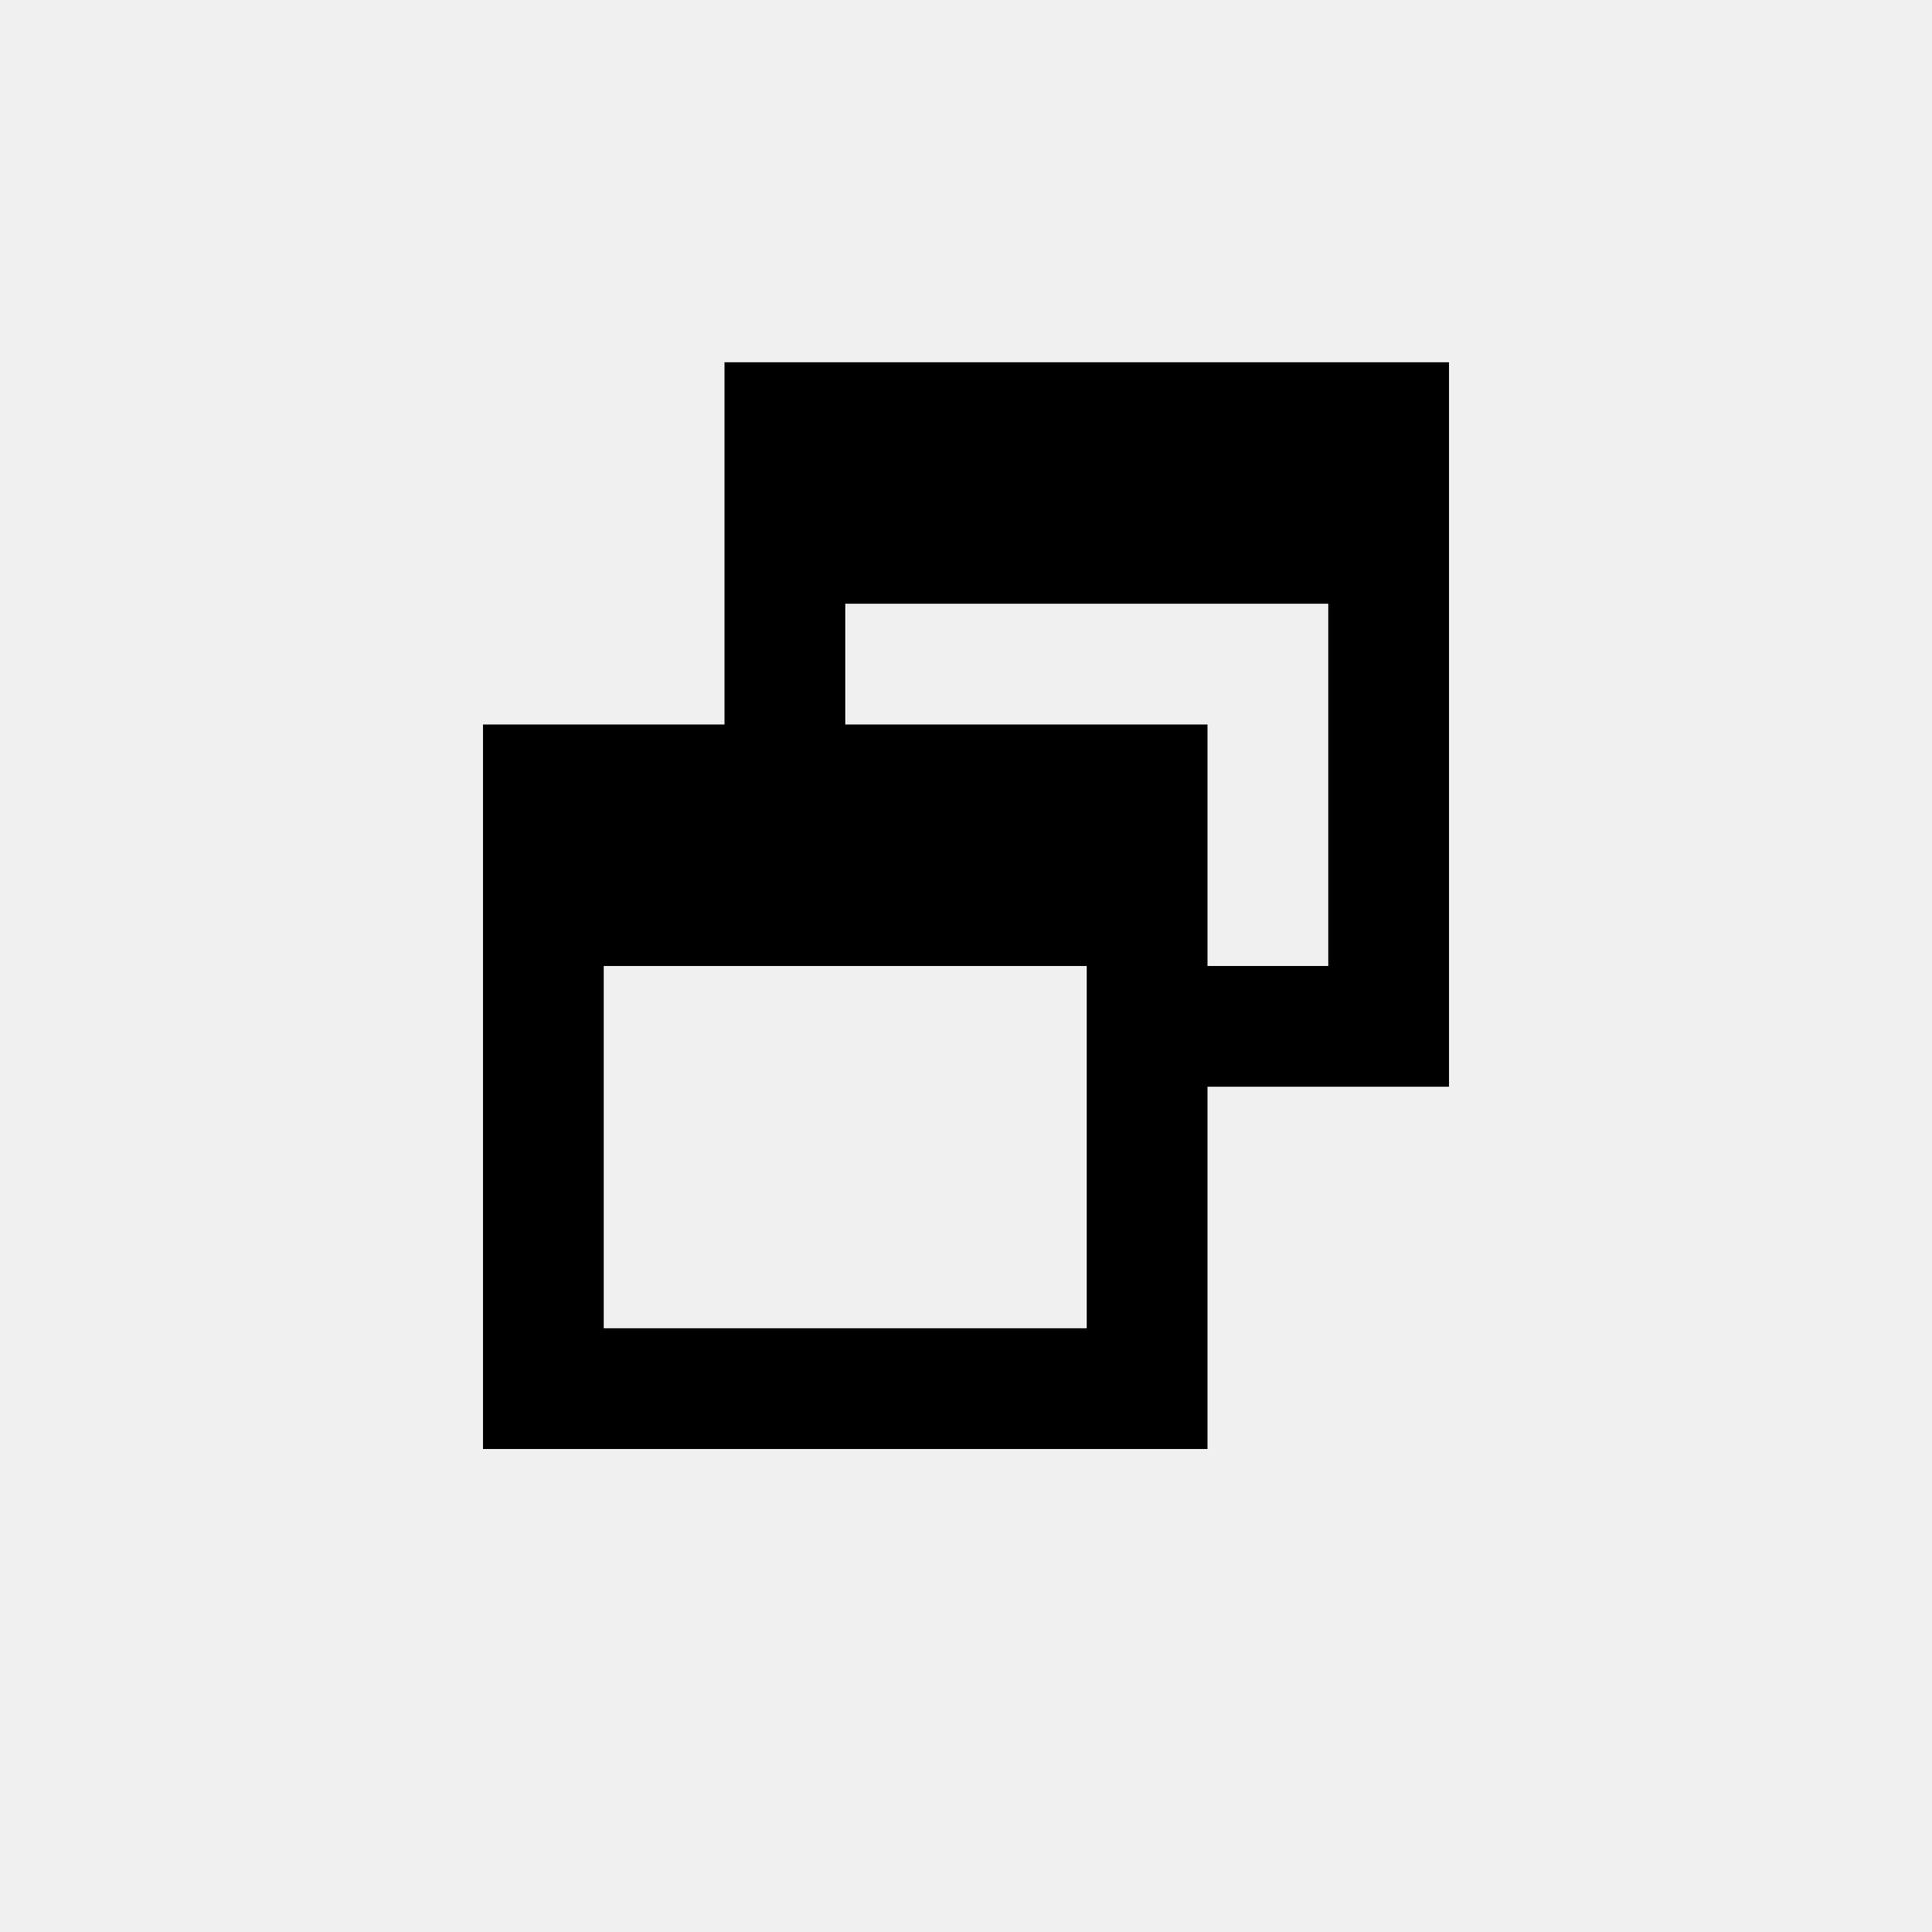
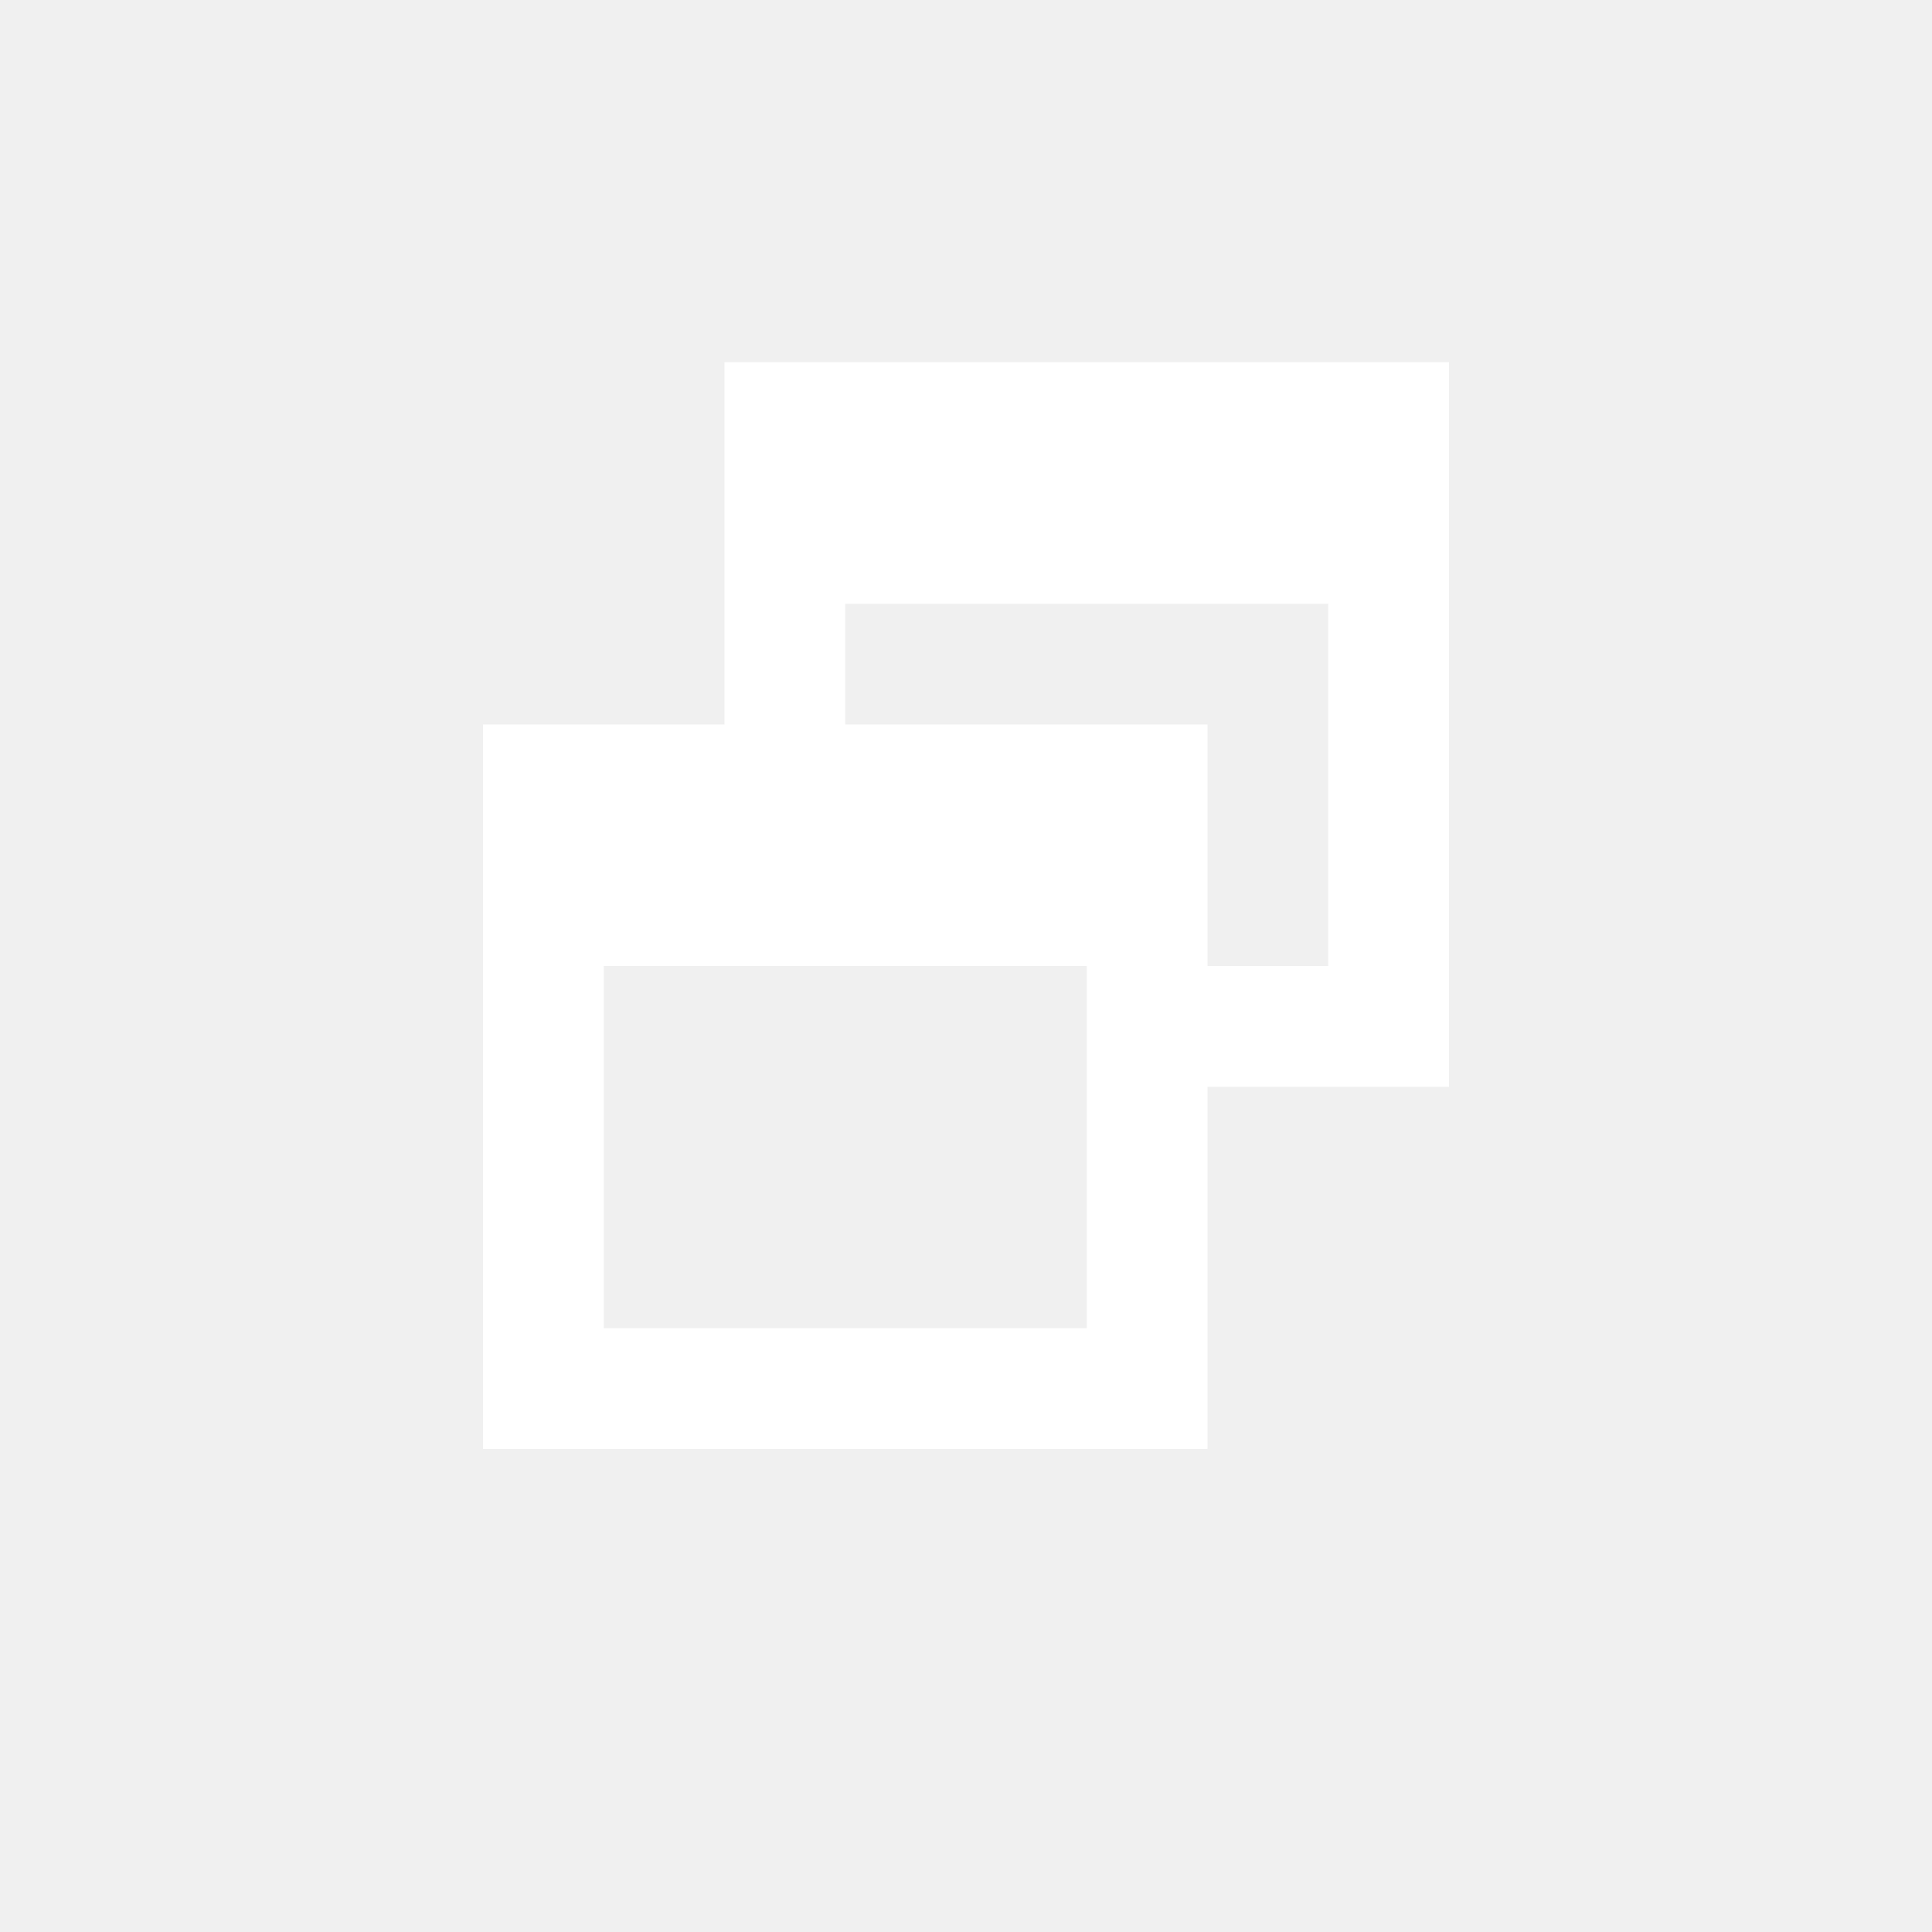
<svg xmlns="http://www.w3.org/2000/svg" width="16px" height="16px" viewBox="0 0 16 16" id="svg2" version="1.1">
  <style id="style2" />
  <defs id="defs4">
    <pattern y="0" x="0" height="6" width="6" patternUnits="userSpaceOnUse" id="EMFhbasepattern" />
    <pattern y="0" x="0" height="6" width="6" patternUnits="userSpaceOnUse" id="EMFhbasepattern-4" />
    <pattern y="0" x="0" height="6" width="6" patternUnits="userSpaceOnUse" id="EMFhbasepattern-3" />
    <pattern y="0" x="0" height="6" width="6" patternUnits="userSpaceOnUse" id="EMFhbasepattern-8" />
    <pattern y="0" x="0" height="6" width="6" patternUnits="userSpaceOnUse" id="EMFhbasepattern-2" />
    <pattern y="0" x="0" height="6" width="6" patternUnits="userSpaceOnUse" id="EMFhbasepattern-9" />
    <pattern y="0" x="0" height="6" width="6" patternUnits="userSpaceOnUse" id="EMFhbasepattern-4-8" />
    <pattern y="0" x="0" height="6" width="6" patternUnits="userSpaceOnUse" id="EMFhbasepattern-3-7" />
    <pattern y="0" x="0" height="6" width="6" patternUnits="userSpaceOnUse" id="EMFhbasepattern-8-0" />
  </defs>
  <g id="layer1" transform="translate(0,-1036.362)">
    <g transform="translate(628,-140.5)" id="g5228">
-       <path id="path893" style="color:#000000;font-style:normal;font-variant:normal;font-weight:normal;font-stretch:normal;font-size:medium;line-height:normal;font-family:sans-serif;font-variant-ligatures:normal;font-variant-position:normal;font-variant-caps:normal;font-variant-numeric:normal;font-variant-alternates:normal;font-variant-east-asian:normal;font-feature-settings:normal;font-variation-settings:normal;text-indent:0;text-align:start;text-decoration:none;text-decoration-line:none;text-decoration-style:solid;text-decoration-color:#000000;letter-spacing:normal;word-spacing:normal;text-transform:none;writing-mode:lr-tb;direction:ltr;text-orientation:mixed;dominant-baseline:auto;baseline-shift:baseline;text-anchor:start;white-space:normal;shape-padding:0;shape-margin:0;inline-size:0;clip-rule:nonzero;display:inline;overflow:visible;visibility:visible;opacity:1;isolation:auto;mix-blend-mode:normal;color-interpolation:sRGB;color-interpolation-filters:linearRGB;solid-color:#000000;solid-opacity:1;vector-effect:none;fill:#000000;fill-opacity:1;fill-rule:nonzero;stroke:none;stroke-width:1;stroke-linecap:square;stroke-linejoin:miter;stroke-miterlimit:9.2;stroke-dasharray:none;stroke-dashoffset:0;stroke-opacity:1;paint-order:stroke fill markers;color-rendering:auto;image-rendering:auto;shape-rendering:auto;text-rendering:auto;enable-background:accumulate;stop-color:#000000;stop-opacity:1" d="m -622,1179.862 v 0.5 1.5 1 h -2 v 0.5 1.5 4 h 6 v -3 h 2 v -4 -2 z m 1,2 h 4 v 3 h -1 v -2 h -3 z m -2,3 h 4 v 3 h -4 z" />
+       <path id="path893" style="color:#000000;font-style:normal;font-variant:normal;font-weight:normal;font-stretch:normal;font-size:medium;line-height:normal;font-family:sans-serif;font-variant-ligatures:normal;font-variant-position:normal;font-variant-caps:normal;font-variant-numeric:normal;font-variant-alternates:normal;font-variant-east-asian:normal;font-feature-settings:normal;font-variation-settings:normal;text-indent:0;text-align:start;text-decoration:none;text-decoration-line:none;text-decoration-style:solid;text-decoration-color:#000000;letter-spacing:normal;word-spacing:normal;text-transform:none;writing-mode:lr-tb;direction:ltr;text-orientation:mixed;dominant-baseline:auto;baseline-shift:baseline;text-anchor:start;white-space:normal;shape-padding:0;shape-margin:0;inline-size:0;clip-rule:nonzero;display:inline;overflow:visible;visibility:visible;opacity:1;isolation:auto;mix-blend-mode:normal;color-interpolation:sRGB;color-interpolation-filters:linearRGB;solid-color:#000000;solid-opacity:1;vector-effect:none;fill:#ffffff;fill-opacity:1;fill-rule:nonzero;stroke:none;stroke-width:1;stroke-linecap:square;stroke-linejoin:miter;stroke-miterlimit:9.2;stroke-dasharray:none;stroke-dashoffset:0;stroke-opacity:1;paint-order:stroke fill markers;color-rendering:auto;image-rendering:auto;shape-rendering:auto;text-rendering:auto;enable-background:accumulate;stop-color:#000000;stop-opacity:1" d="m -622,1179.862 v 0.5 1.5 1 h -2 v 0.5 1.5 4 h 6 v -3 h 2 v -4 -2 z m 1,2 h 4 v 3 h -1 v -2 h -3 z m -2,3 h 4 v 3 h -4 z" />
    </g>
  </g>
  <style id="style2-3" />
</svg>
